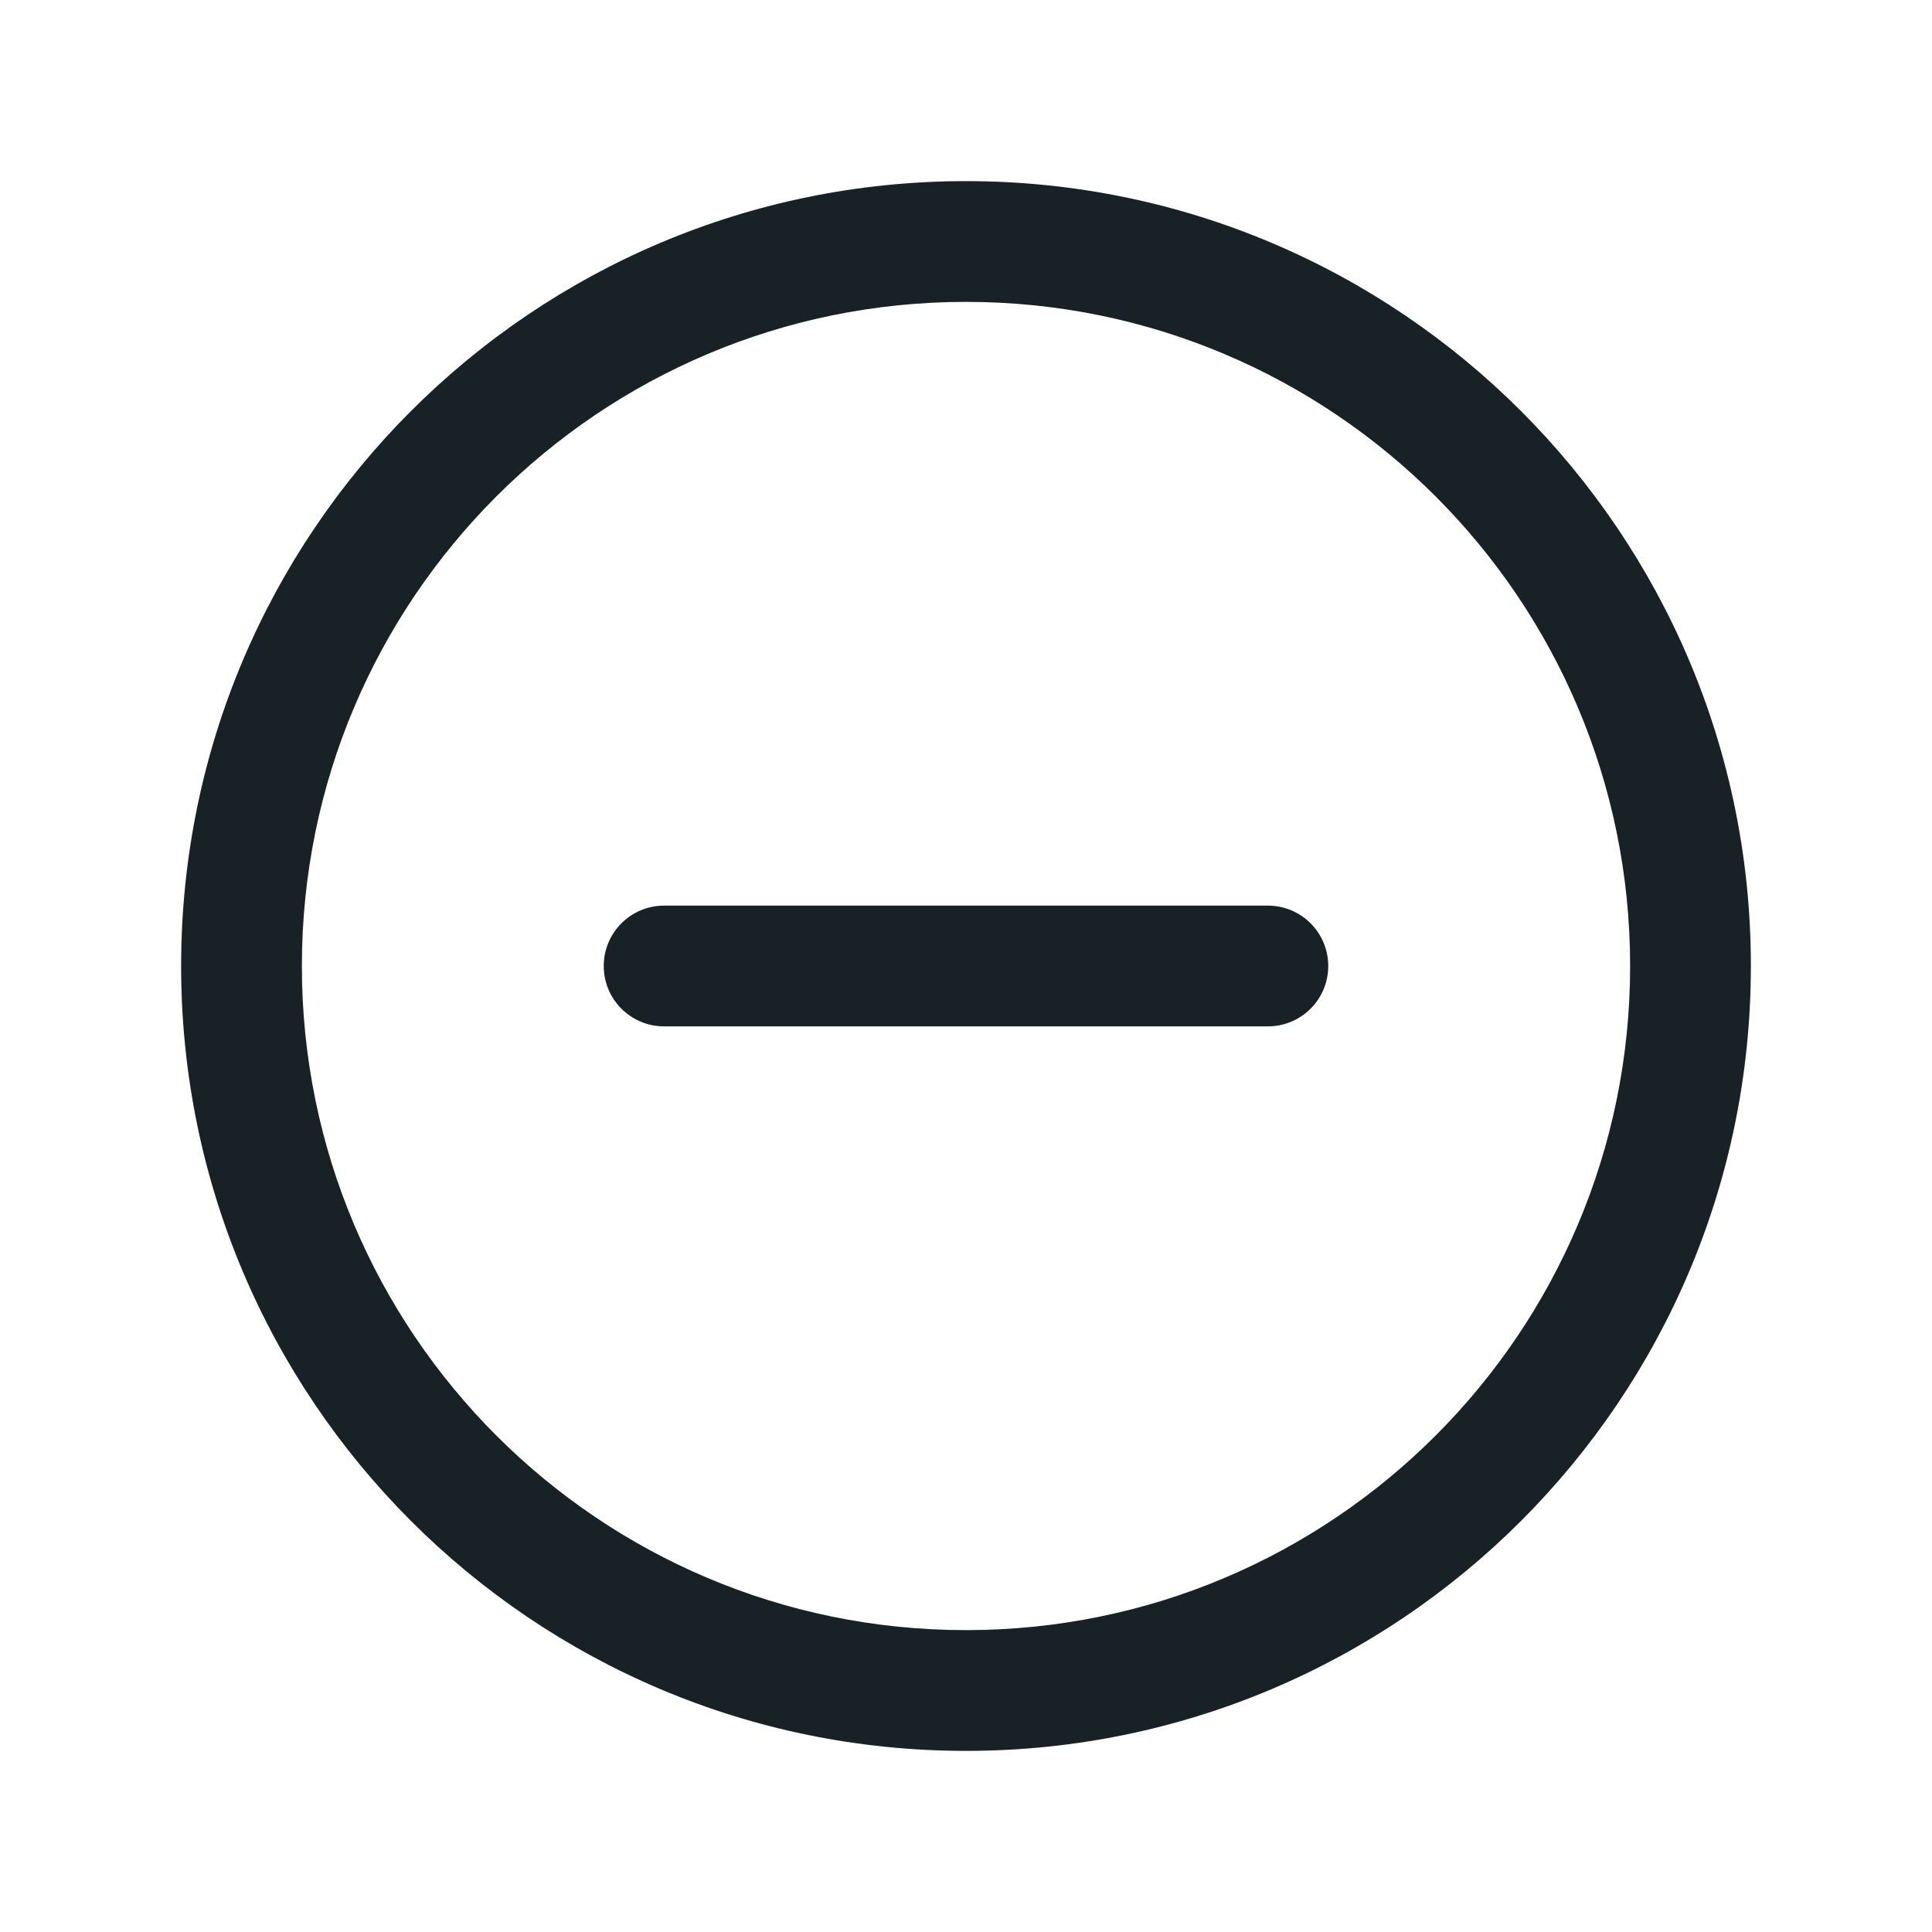
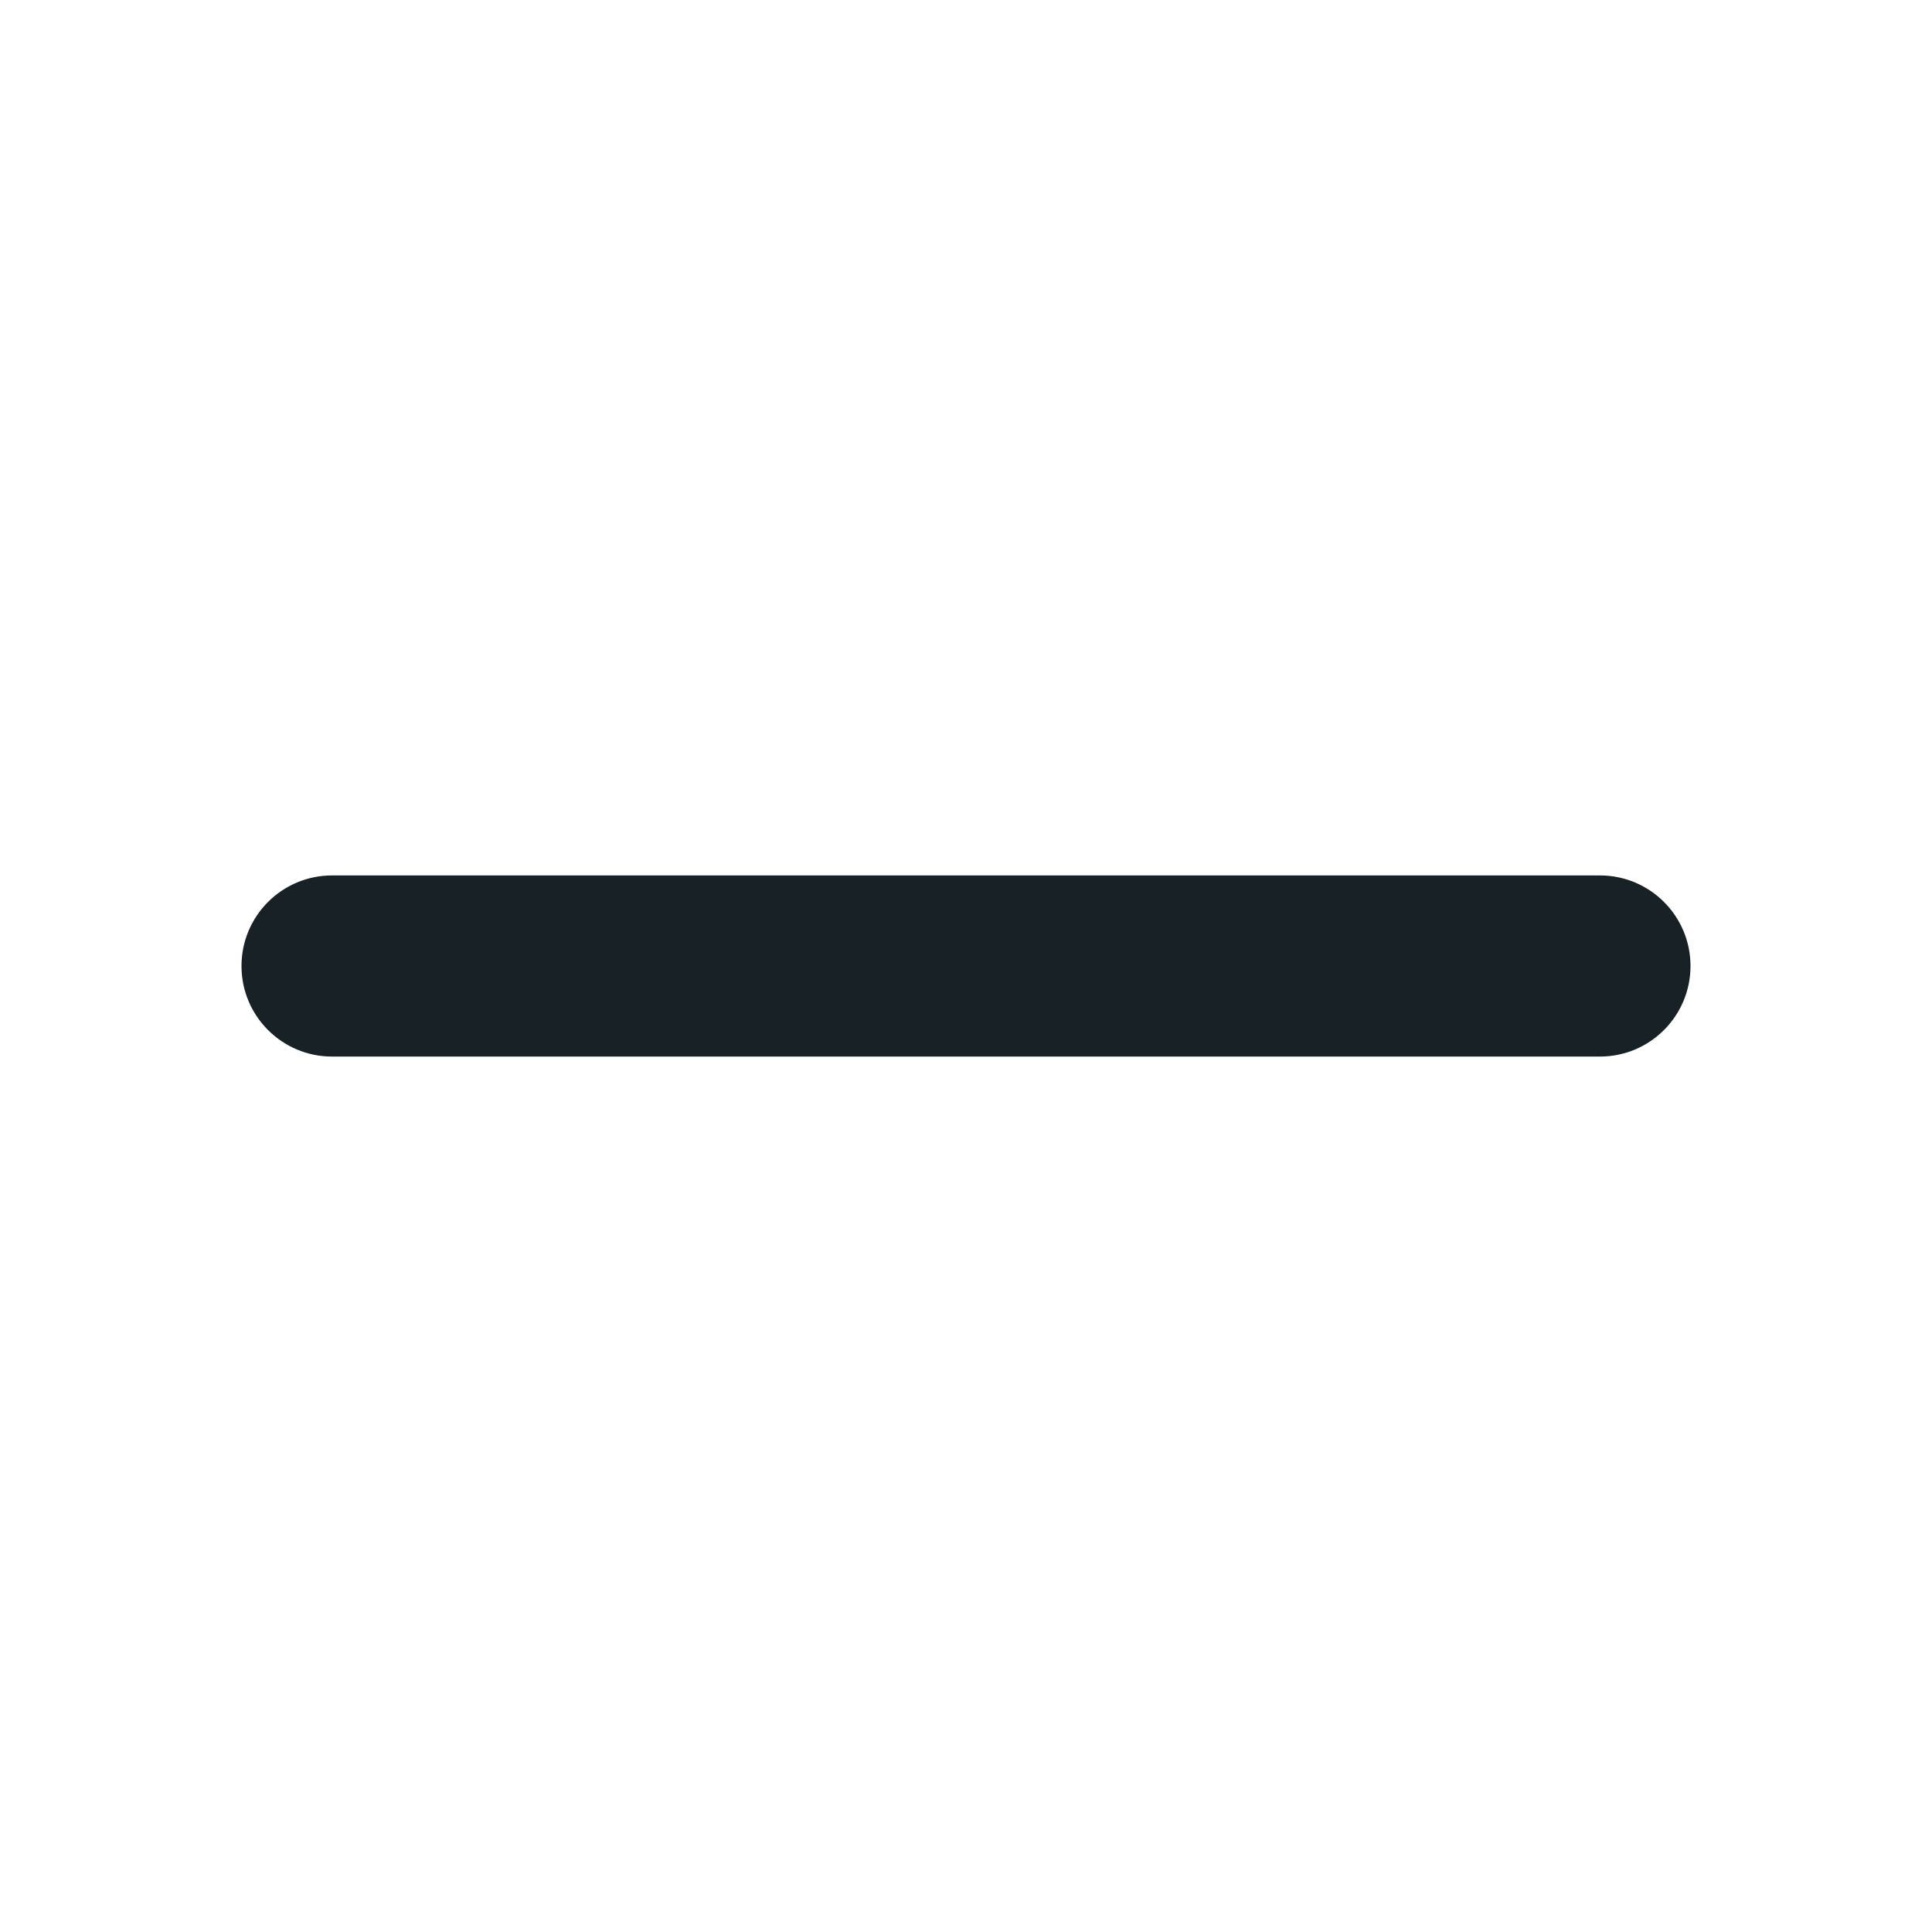
<svg xmlns="http://www.w3.org/2000/svg" width="64" height="64" viewBox="0 0 64 64" fill="none">
-   <path fill-rule="evenodd" clip-rule="evenodd" d="M32 10C19.85 10 10 19.85 10 32C10 44.15 19.85 54 32 54C44.15 54 54 44.15 54 32C54 19.85 44.15 10 32 10ZM6 32C6 17.641 17.641 6 32 6C46.359 6 58 17.641 58 32C58 46.359 46.359 58 32 58C17.641 58 6 46.359 6 32Z" fill="#172126" />
-   <path fill-rule="evenodd" clip-rule="evenodd" d="M20 32C20 30.895 20.895 30 22 30H42C43.105 30 44 30.895 44 32C44 33.105 43.105 34 42 34H22C20.895 34 20 33.105 20 32Z" fill="#172126" />
+   <path fill-rule="evenodd" clip-rule="evenodd" d="M8 32C8 30.343 9.343 29 11 29H53C54.657 29 56 30.343 56 32C56 33.657 54.657 35 53 35H11C9.343 35 8 33.657 8 32Z" fill="#172126" />
</svg>
